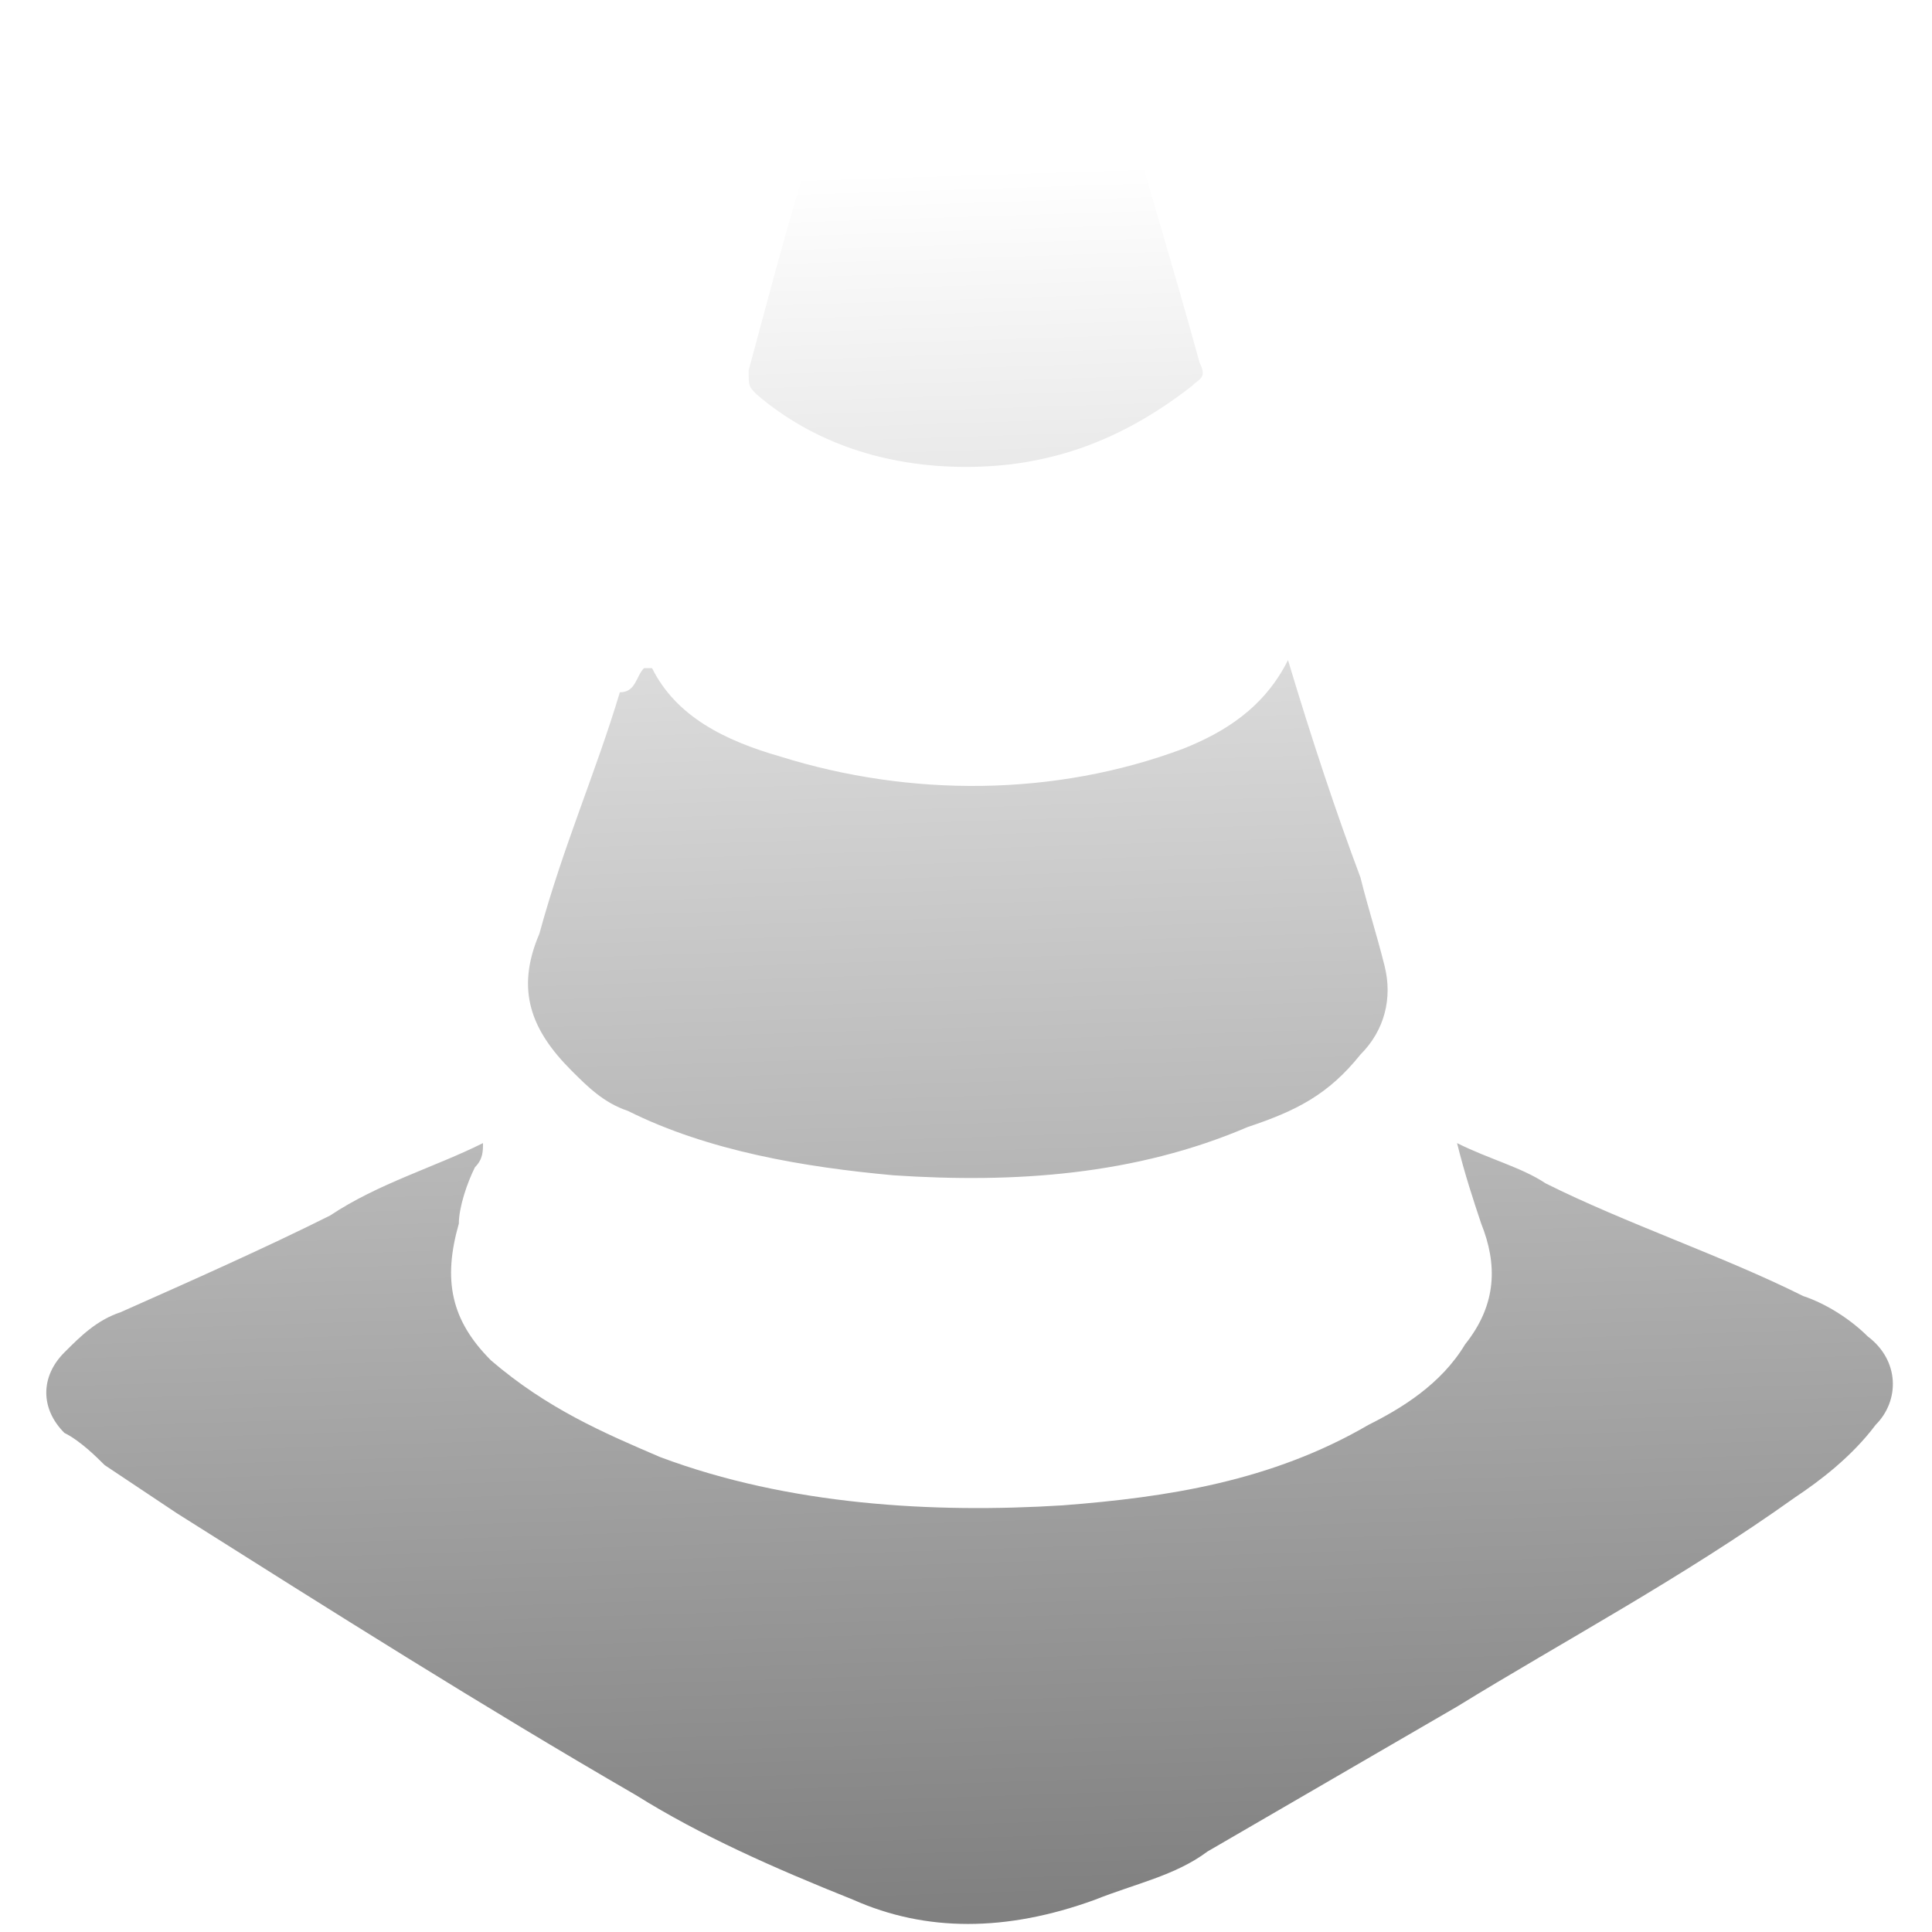
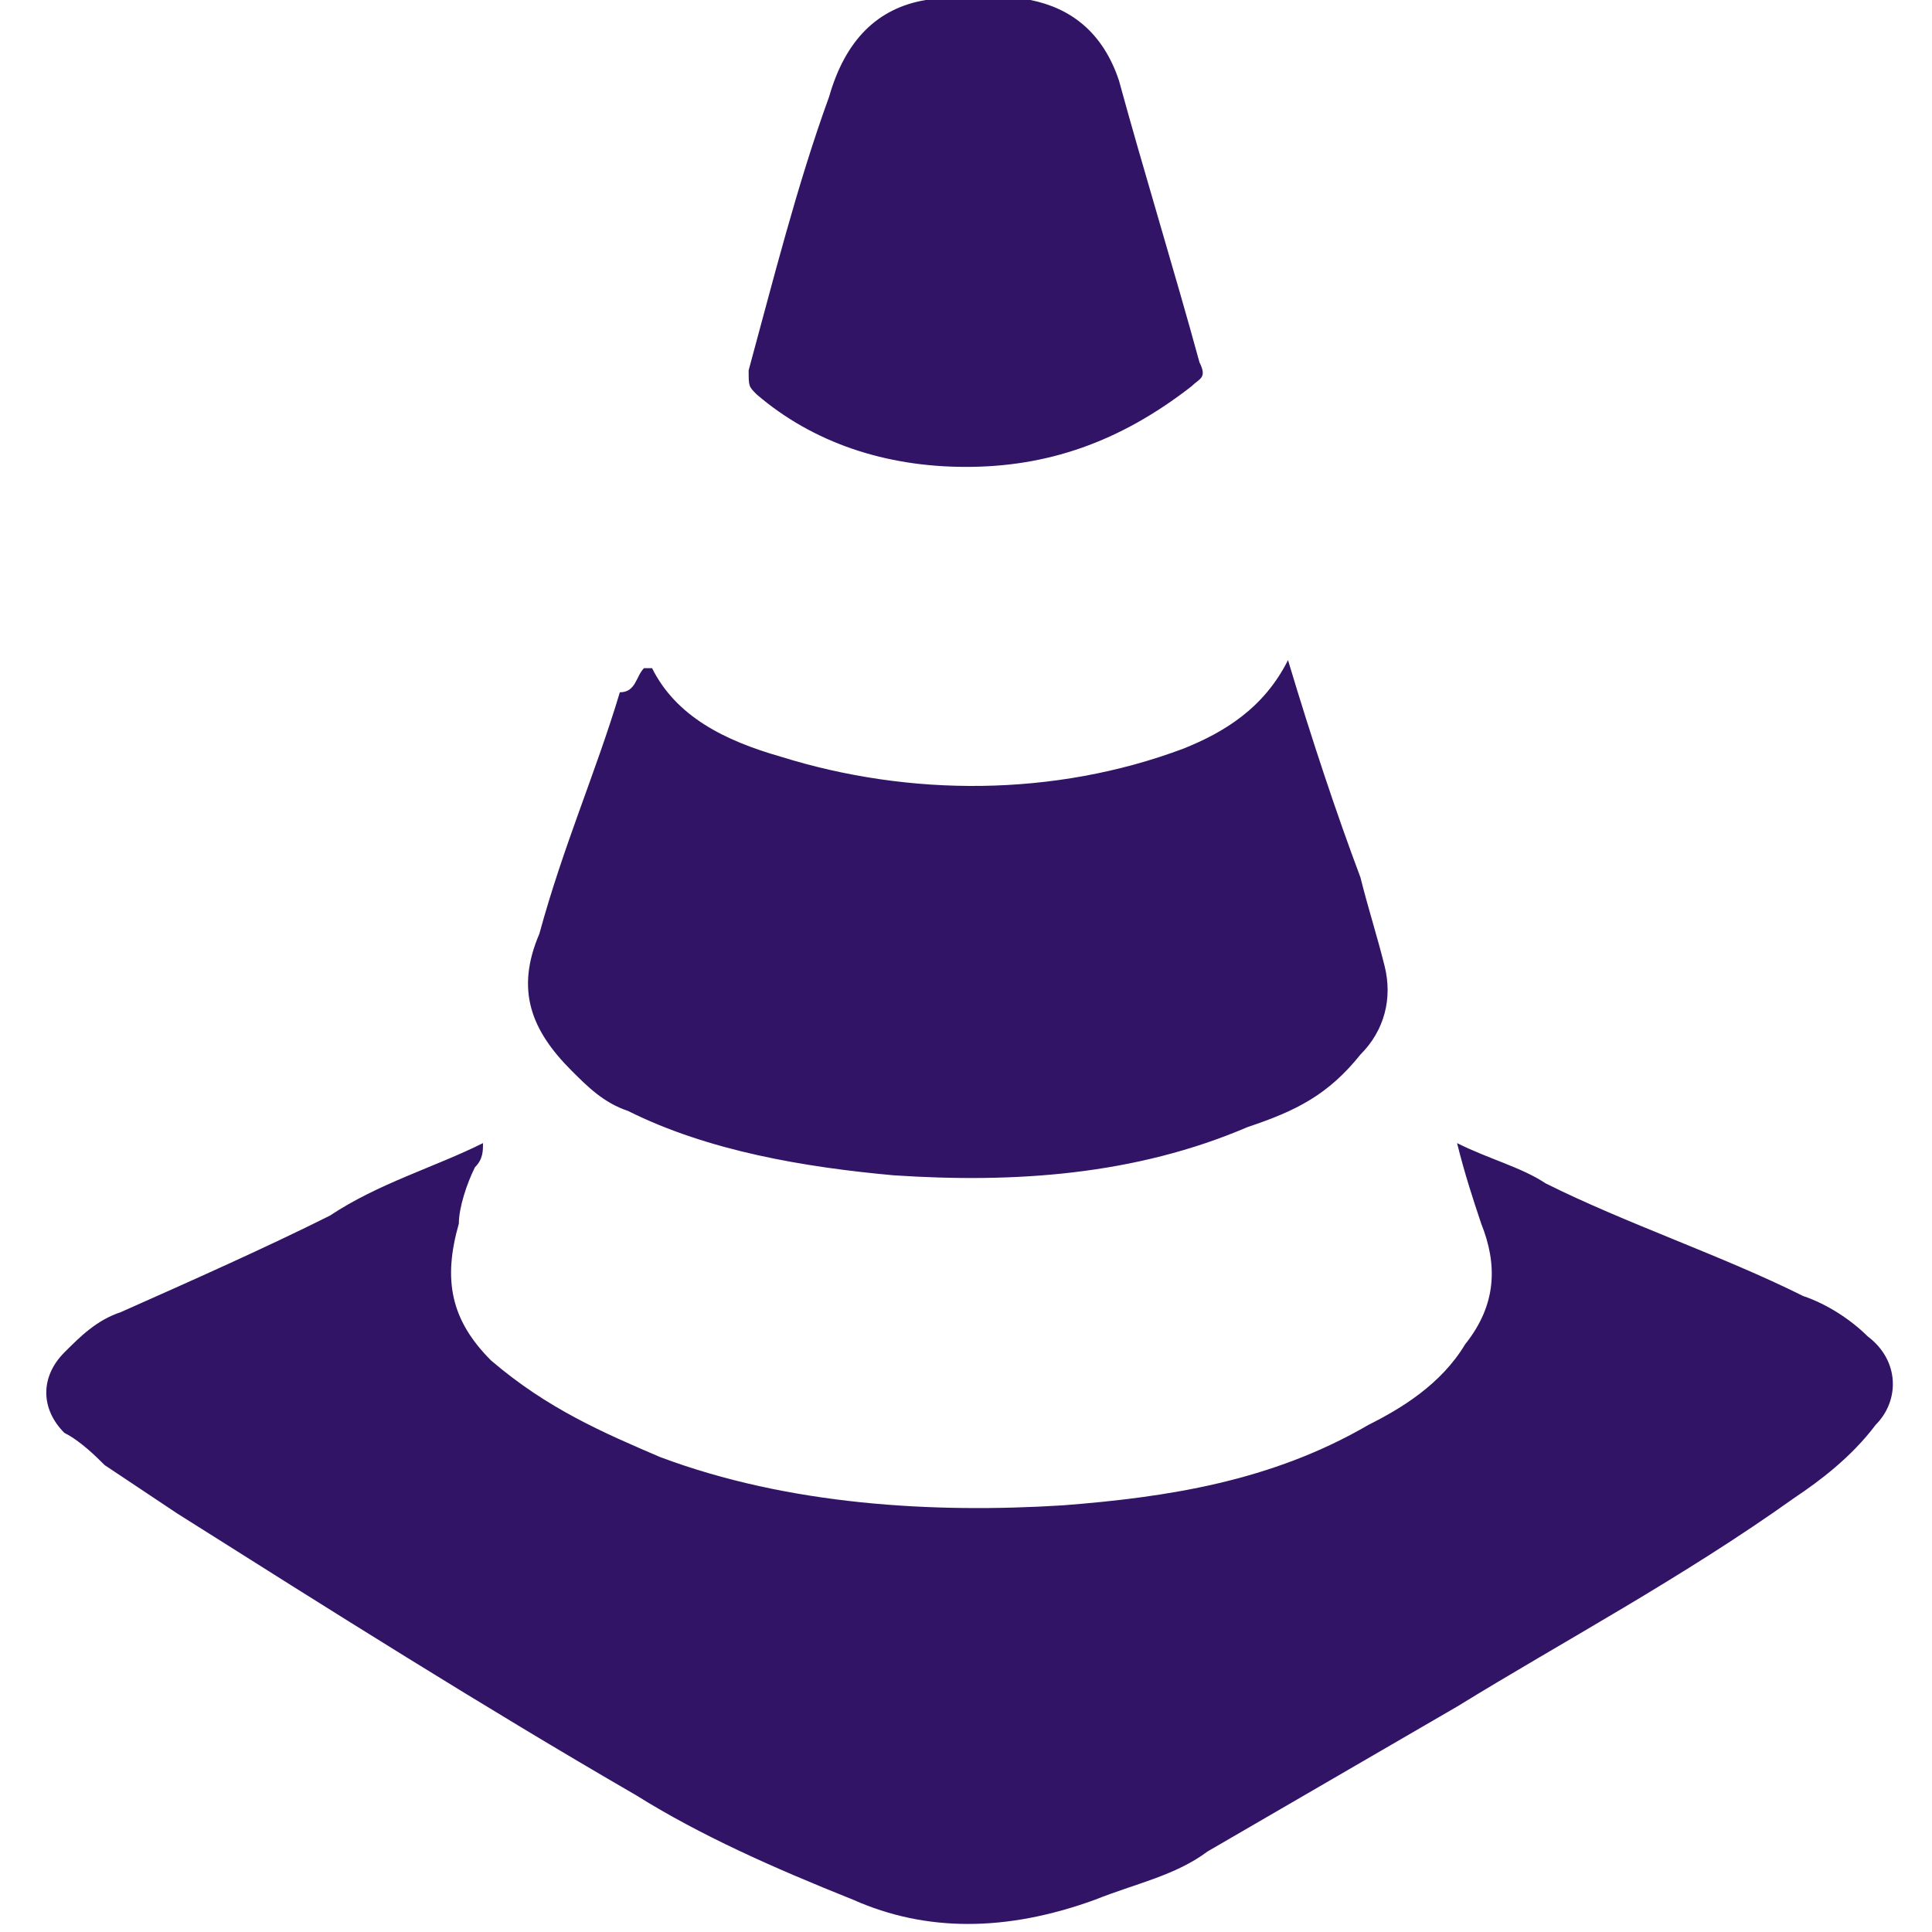
<svg xmlns="http://www.w3.org/2000/svg" version="1.1" id="Capa_1" x="0px" y="0px" viewBox="0 0 24 24" style="enable-background:new 0 0 24 24;" xml:space="preserve">
  <style type="text/css">
- 	.st0{fill:url(#SVGID_1_);}
+ 	.st0{fill:#321466;}
</style>
  <g>
    <g>
-       <linearGradient id="SVGID_1_" gradientUnits="userSpaceOnUse" x1="11.511" y1="2.114" x2="12.209" y2="23.762">
-         <stop offset="0" style="stop-color:#FFFFFF" />
-         <stop offset="1" style="stop-color:#808080" />
-       </linearGradient>
-       <path class="st0" d="M23.2,16.6c-0.2-0.2-0.5-0.4-0.8-0.5c-1-0.5-2.2-0.9-3.2-1.4c-0.3-0.2-0.7-0.3-1.1-0.5c0.1,0.4,0.2,0.7,0.3,1    c0.2,0.5,0.2,1-0.2,1.5c-0.3,0.5-0.8,0.8-1.2,1c-1.2,0.7-2.5,0.9-3.8,1c-1.6,0.1-3.4,0-5-0.6c-0.7-0.3-1.4-0.6-2.1-1.2    c-0.5-0.5-0.6-1-0.4-1.7c0-0.2,0.1-0.5,0.2-0.7C6,14.4,6,14.3,6,14.2c-0.6,0.3-1.3,0.5-1.9,0.9c-0.8,0.4-1.7,0.8-2.6,1.2    c-0.3,0.1-0.5,0.3-0.7,0.5c-0.3,0.3-0.3,0.7,0,1c0.2,0.1,0.4,0.3,0.5,0.4l0.9,0.6c1.9,1.2,3.8,2.4,5.7,3.5    c0.8,0.5,1.7,0.9,2.7,1.3c0.9,0.4,1.9,0.4,3,0c0.5-0.2,1-0.3,1.4-0.6l3.1-1.8c1.3-0.8,2.8-1.6,4.2-2.6c0.3-0.2,0.7-0.5,1-0.9    C23.6,17.4,23.6,16.9,23.2,16.6z M7.8,13.8c1,0.5,2.2,0.7,3.3,0.8c1.5,0.1,3,0,4.4-0.6c0.6-0.2,1-0.4,1.4-0.9    c0.3-0.3,0.4-0.7,0.3-1.1c-0.1-0.4-0.2-0.7-0.3-1.1c-0.3-0.8-0.6-1.7-0.9-2.7c-0.3,0.6-0.8,0.9-1.3,1.1c-1.6,0.6-3.4,0.6-5,0.1    C9,9.2,8.4,8.9,8.1,8.3H8C7.9,8.4,7.9,8.6,7.7,8.6c-0.3,1-0.7,1.9-1,3c-0.3,0.7-0.1,1.2,0.4,1.7C7.3,13.5,7.5,13.7,7.8,13.8z     M12,5.8c1,0,1.9-0.3,2.8-1c0.1-0.1,0.2-0.1,0.1-0.3c-0.3-1.1-0.7-2.4-1-3.5c-0.2-0.6-0.6-0.9-1.1-1h-1.3c-0.6,0.1-1,0.5-1.2,1.2    c-0.4,1.1-0.7,2.3-1,3.4c0,0.2,0,0.2,0.1,0.3C10.1,5.5,11,5.8,12,5.8z" />
+       <path class="st0" d="M23.2,16.6c-0.2-0.2-0.5-0.4-0.8-0.5c-1-0.5-2.2-0.9-3.2-1.4c-0.3-0.2-0.7-0.3-1.1-0.5c0.1,0.4,0.2,0.7,0.3,1    c0.2,0.5,0.2,1-0.2,1.5c-0.3,0.5-0.8,0.8-1.2,1c-1.2,0.7-2.5,0.9-3.8,1c-1.6,0.1-3.4,0-5-0.6c-0.7-0.3-1.4-0.6-2.1-1.2    c-0.5-0.5-0.6-1-0.4-1.7c0-0.2,0.1-0.5,0.2-0.7C6,14.4,6,14.3,6,14.2c-0.6,0.3-1.3,0.5-1.9,0.9c-0.8,0.4-1.7,0.8-2.6,1.2    c-0.3,0.1-0.5,0.3-0.7,0.5c-0.3,0.3-0.3,0.7,0,1c0.2,0.1,0.4,0.3,0.5,0.4l0.9,0.6C4.1,20,6,21.2,7.9,22.3c0.8,0.5,1.7,0.9,2.7,1.3    c0.9,0.4,1.9,0.4,3,0c0.5-0.2,1-0.3,1.4-0.6l3.1-1.8c1.3-0.8,2.8-1.6,4.2-2.6c0.3-0.2,0.7-0.5,1-0.9    C23.6,17.4,23.6,16.9,23.2,16.6z M7.8,13.8c1,0.5,2.2,0.7,3.3,0.8c1.5,0.1,3,0,4.4-0.6c0.6-0.2,1-0.4,1.4-0.9    c0.3-0.3,0.4-0.7,0.3-1.1c-0.1-0.4-0.2-0.7-0.3-1.1c-0.3-0.8-0.6-1.7-0.9-2.7c-0.3,0.6-0.8,0.9-1.3,1.1c-1.6,0.6-3.4,0.6-5,0.1    C9,9.2,8.4,8.9,8.1,8.3H8C7.9,8.4,7.9,8.6,7.7,8.6c-0.3,1-0.7,1.9-1,3c-0.3,0.7-0.1,1.2,0.4,1.7C7.3,13.5,7.5,13.7,7.8,13.8z     M12,5.8c1,0,1.9-0.3,2.8-1c0.1-0.1,0.2-0.1,0.1-0.3c-0.3-1.1-0.7-2.4-1-3.5c-0.2-0.6-0.6-0.9-1.1-1h-1.3c-0.6,0.1-1,0.5-1.2,1.2    c-0.4,1.1-0.7,2.3-1,3.4c0,0.2,0,0.2,0.1,0.3C10.1,5.5,11,5.8,12,5.8z" />
    </g>
  </g>
</svg>
